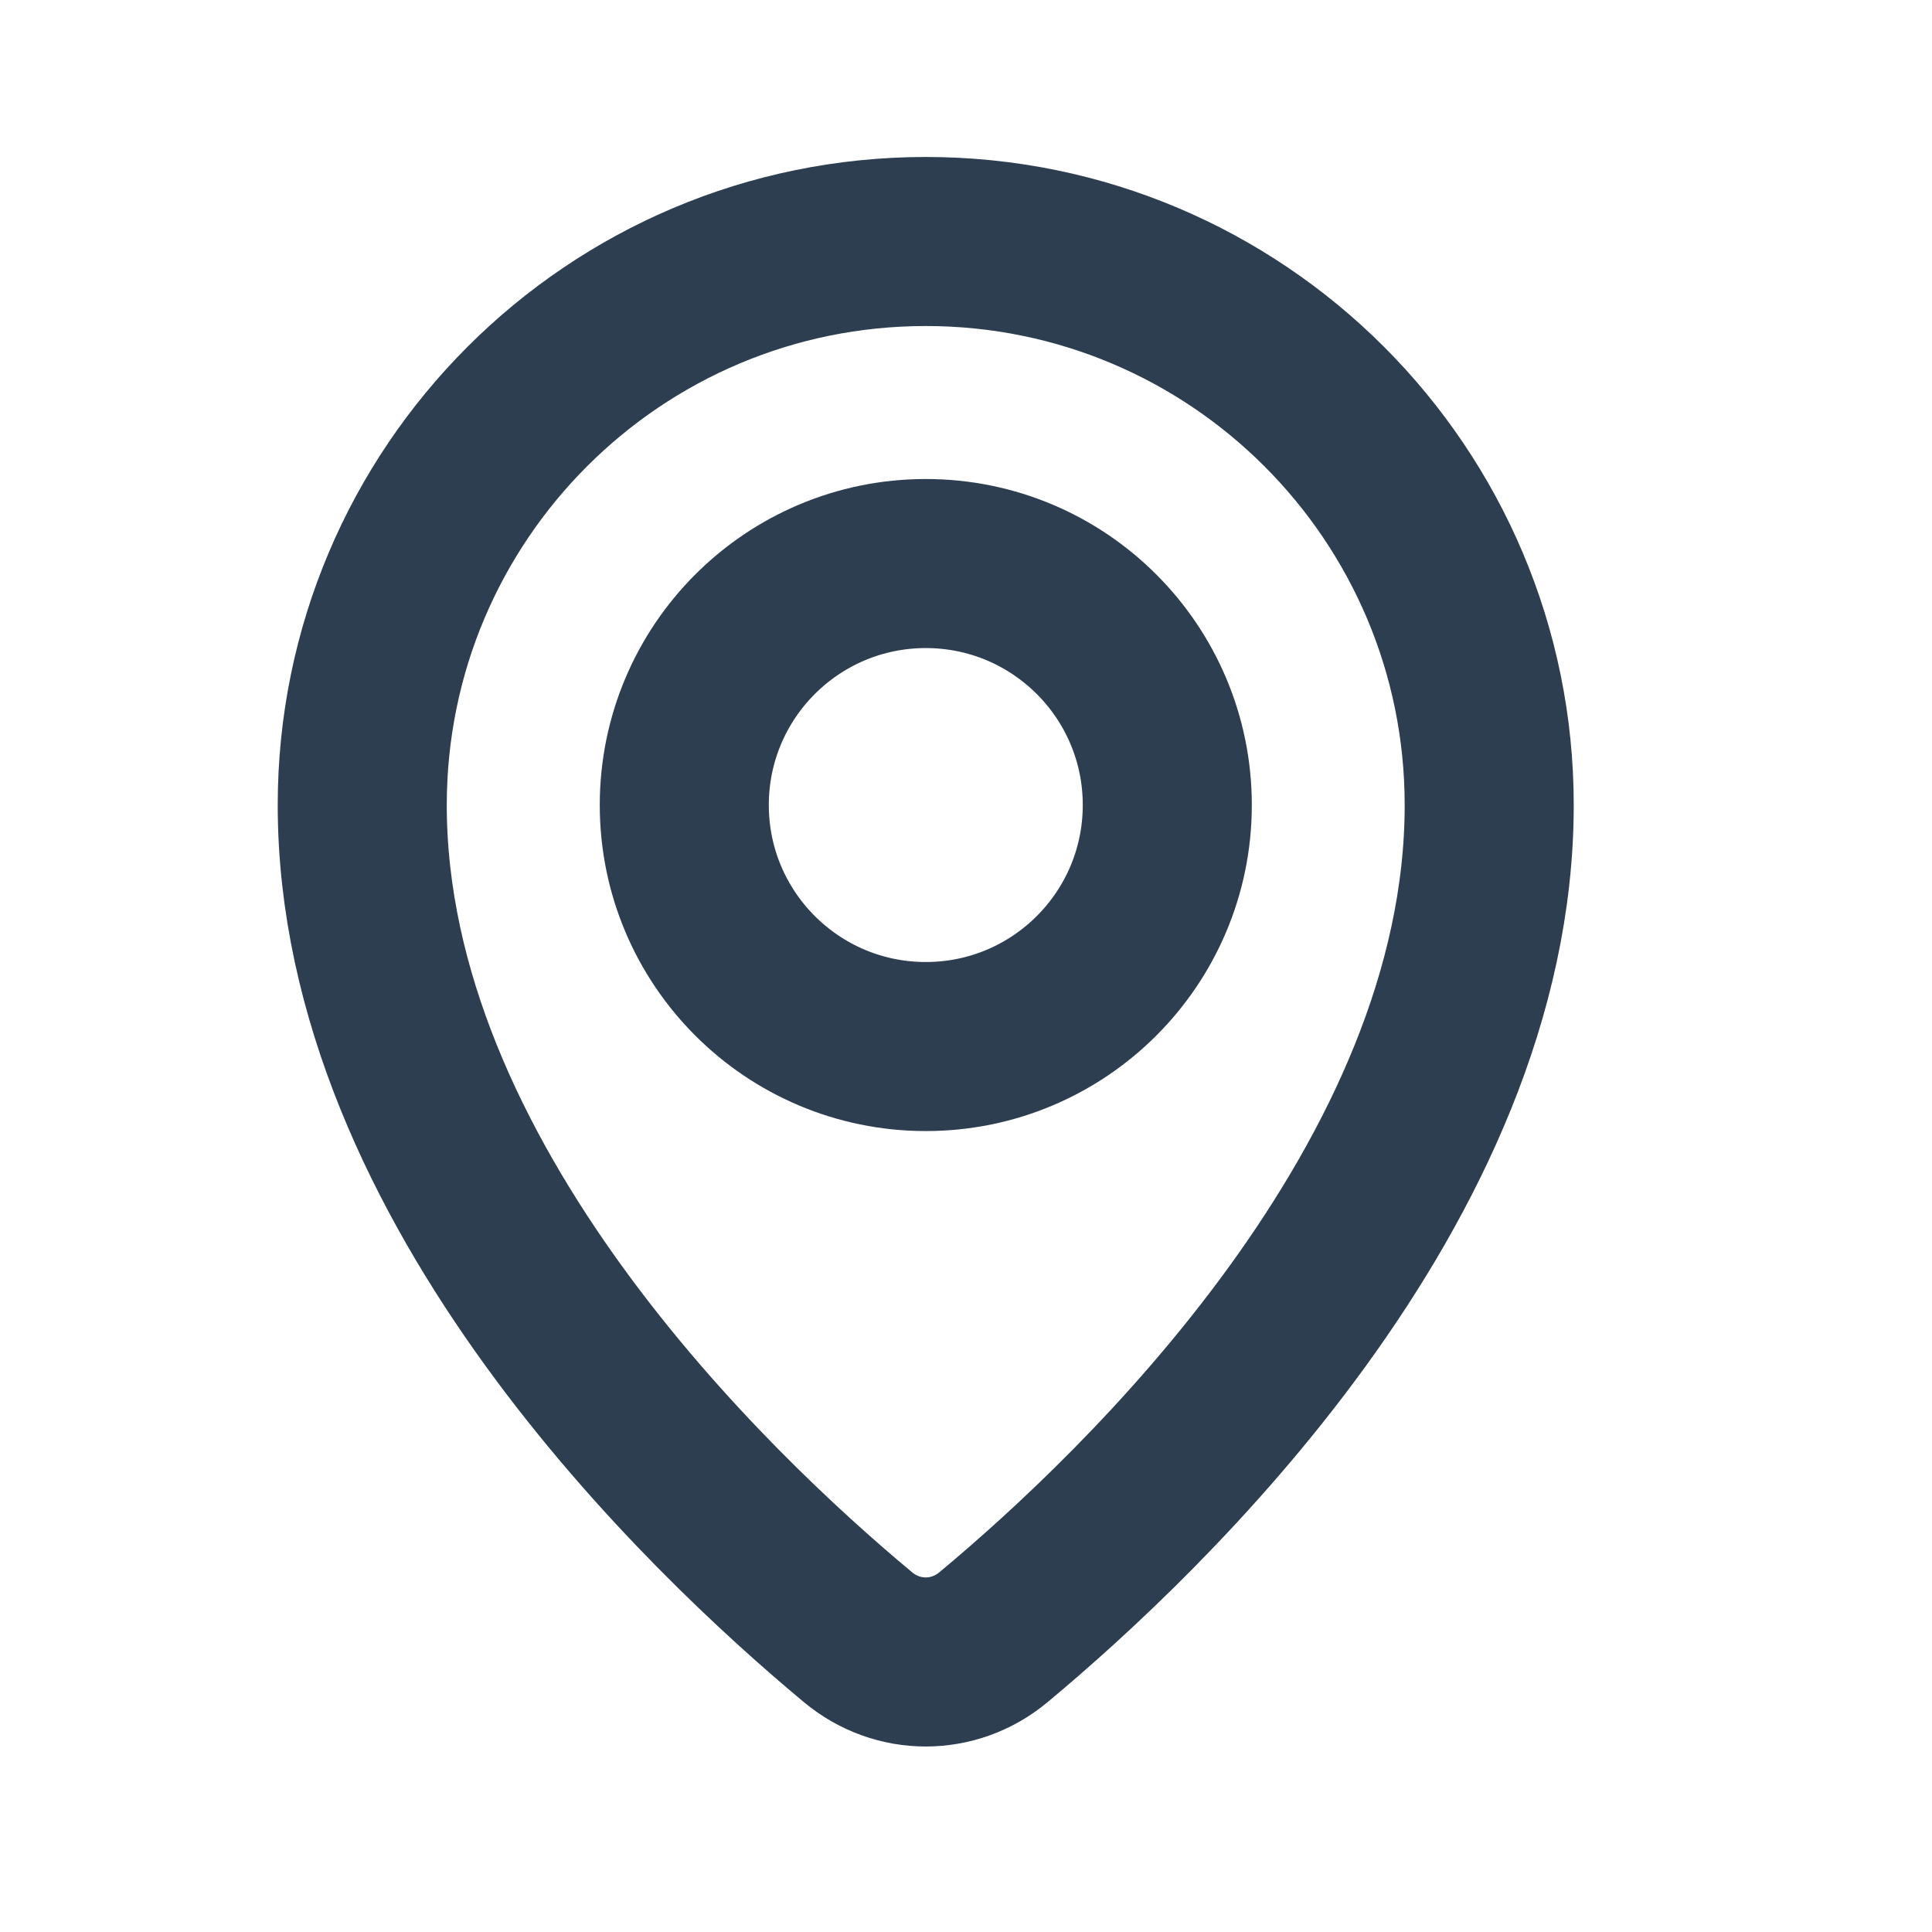
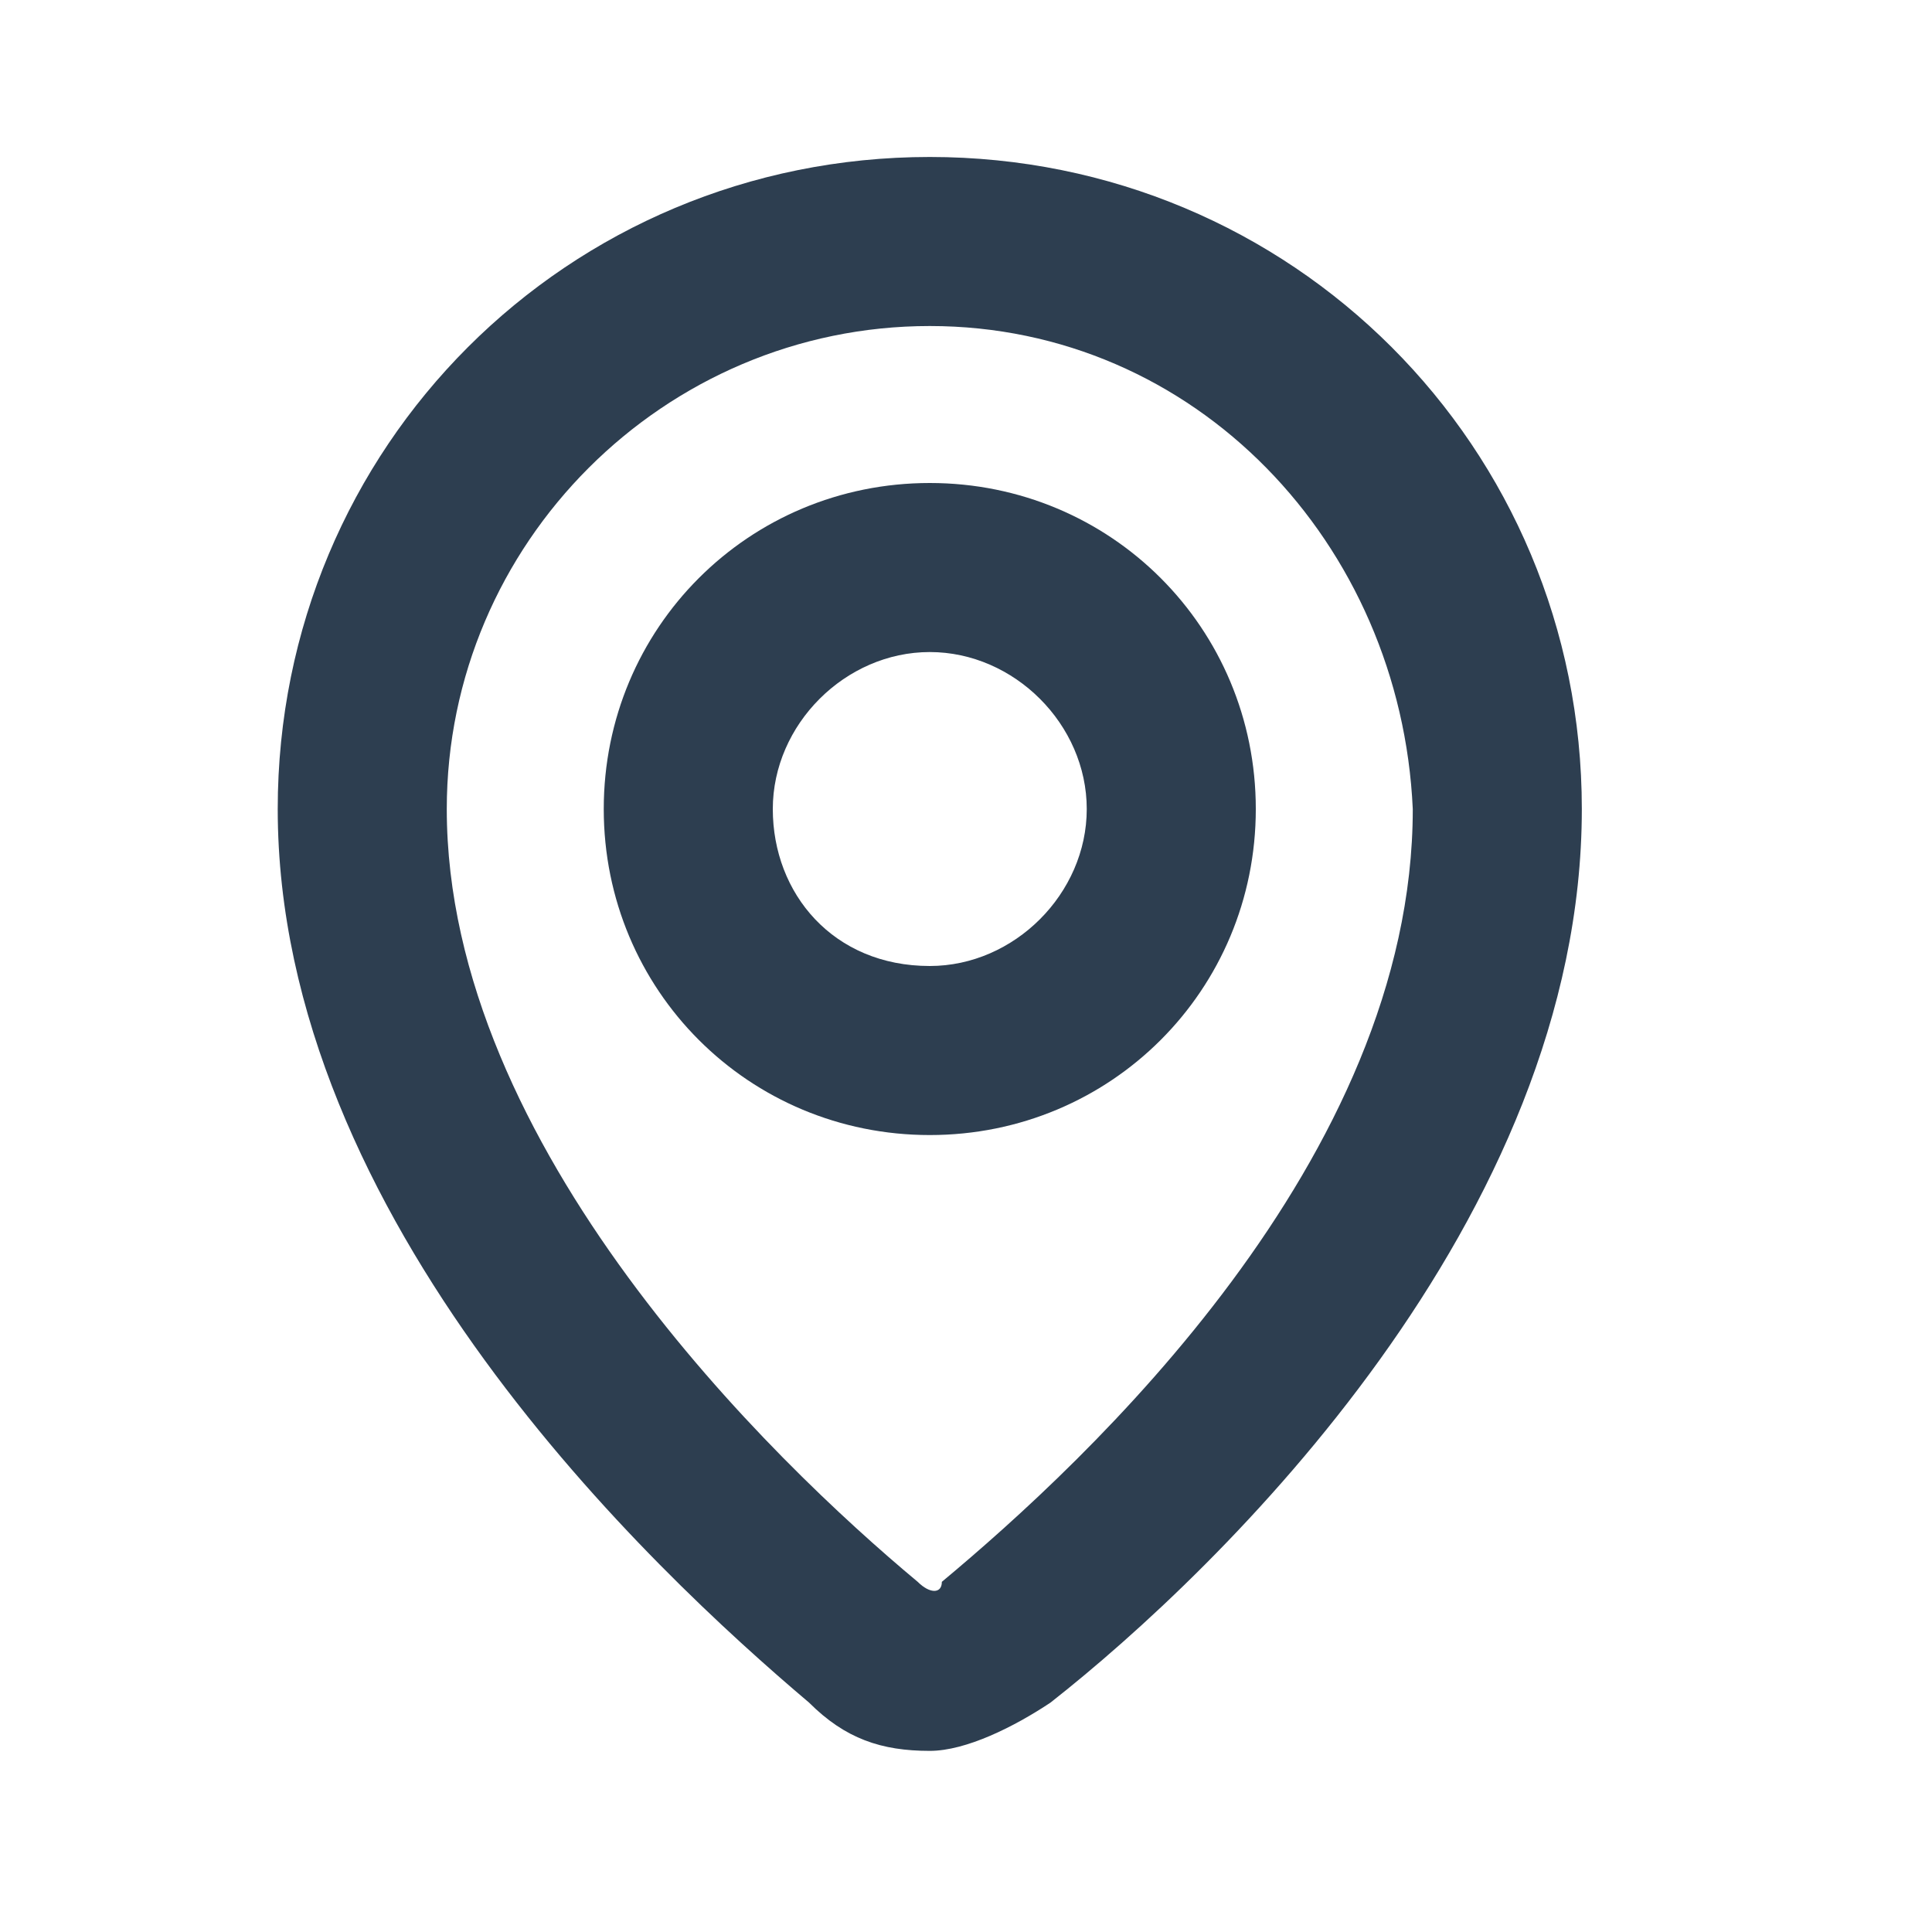
<svg xmlns="http://www.w3.org/2000/svg" width="16" height="16" viewBox="0 0 16 16" fill="none">
-   <path d="M12.333 6.667C12.333 9.801 9.467 12.527 8.227 13.559C7.899 13.832 7.434 13.832 7.106 13.559C5.866 12.527 3 9.801 3 6.667C3 4.089 5.089 2 7.667 2C10.244 2 12.333 4.089 12.333 6.667Z" stroke="#2D3E50" stroke-width="1.4" />
-   <ellipse cx="7.667" cy="6.667" rx="2" ry="2" stroke="#2D3E50" stroke-width="1.4" />
+   <path d="M7.7 14.5C7.3 14.5 7 14.4 6.7 14.1C5.4 13 2.3 10.1 2.3 6.7C2.3 3.7 4.7 1.3 7.7 1.3C10.7 1.3 13.1 3.7 13.1 6.7C13.1 10.1 10.1 13 8.7 14.1C8.4 14.3 8 14.5 7.7 14.5ZM7.7 2.7C5.5 2.7 3.7 4.5 3.7 6.7C3.7 9.5 6.4 12.1 7.6 13.1C7.7 13.2 7.8 13.2 7.8 13.1C9 12.1 11.7 9.6 11.7 6.7C11.6 4.5 9.9 2.7 7.7 2.7Z" fill="#2D3E50" />
+   <path d="M7.7 9.4C6.2 9.4 5 8.2 5 6.7C5 5.2 6.2 4 7.7 4C9.2 4 10.4 5.2 10.4 6.7C10.4 8.2 9.2 9.4 7.7 9.4ZM7.7 5.4C7 5.4 6.4 6 6.4 6.7C6.4 7.4 6.9 8 7.7 8C8.4 8 9 7.4 9 6.7C9 6 8.4 5.4 7.7 5.4Z" fill="#2D3E50" />
</svg>
